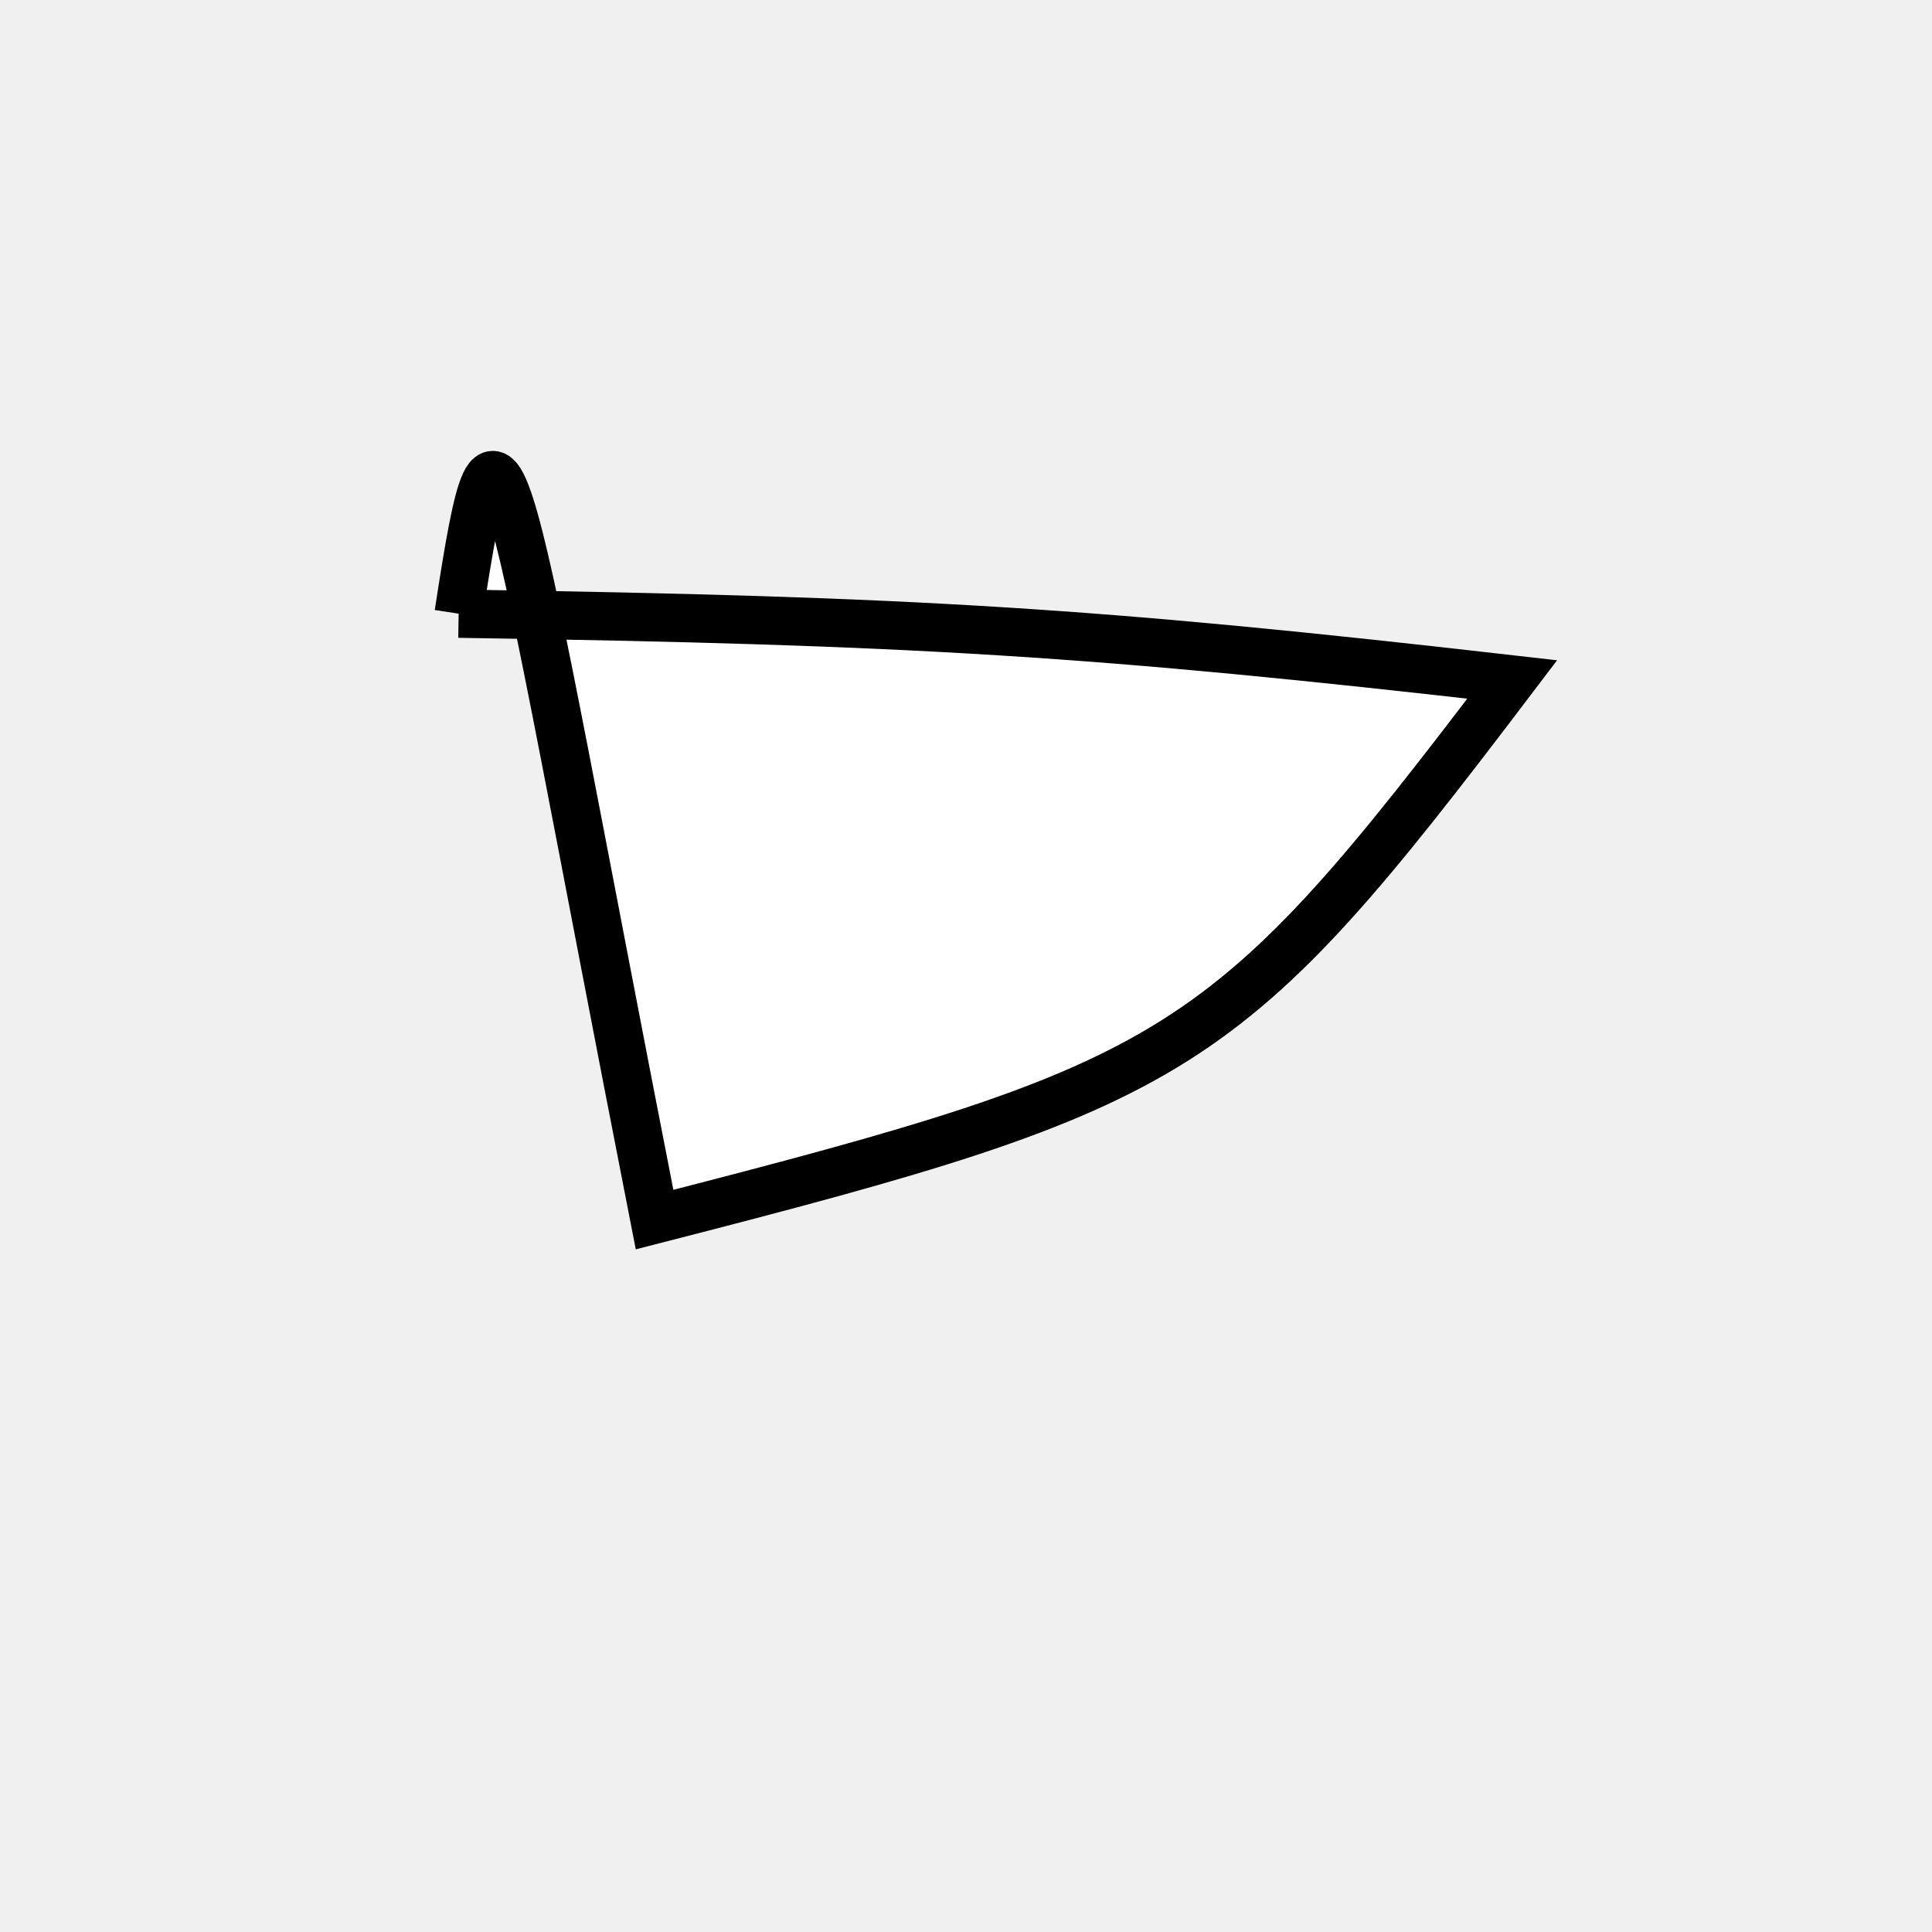
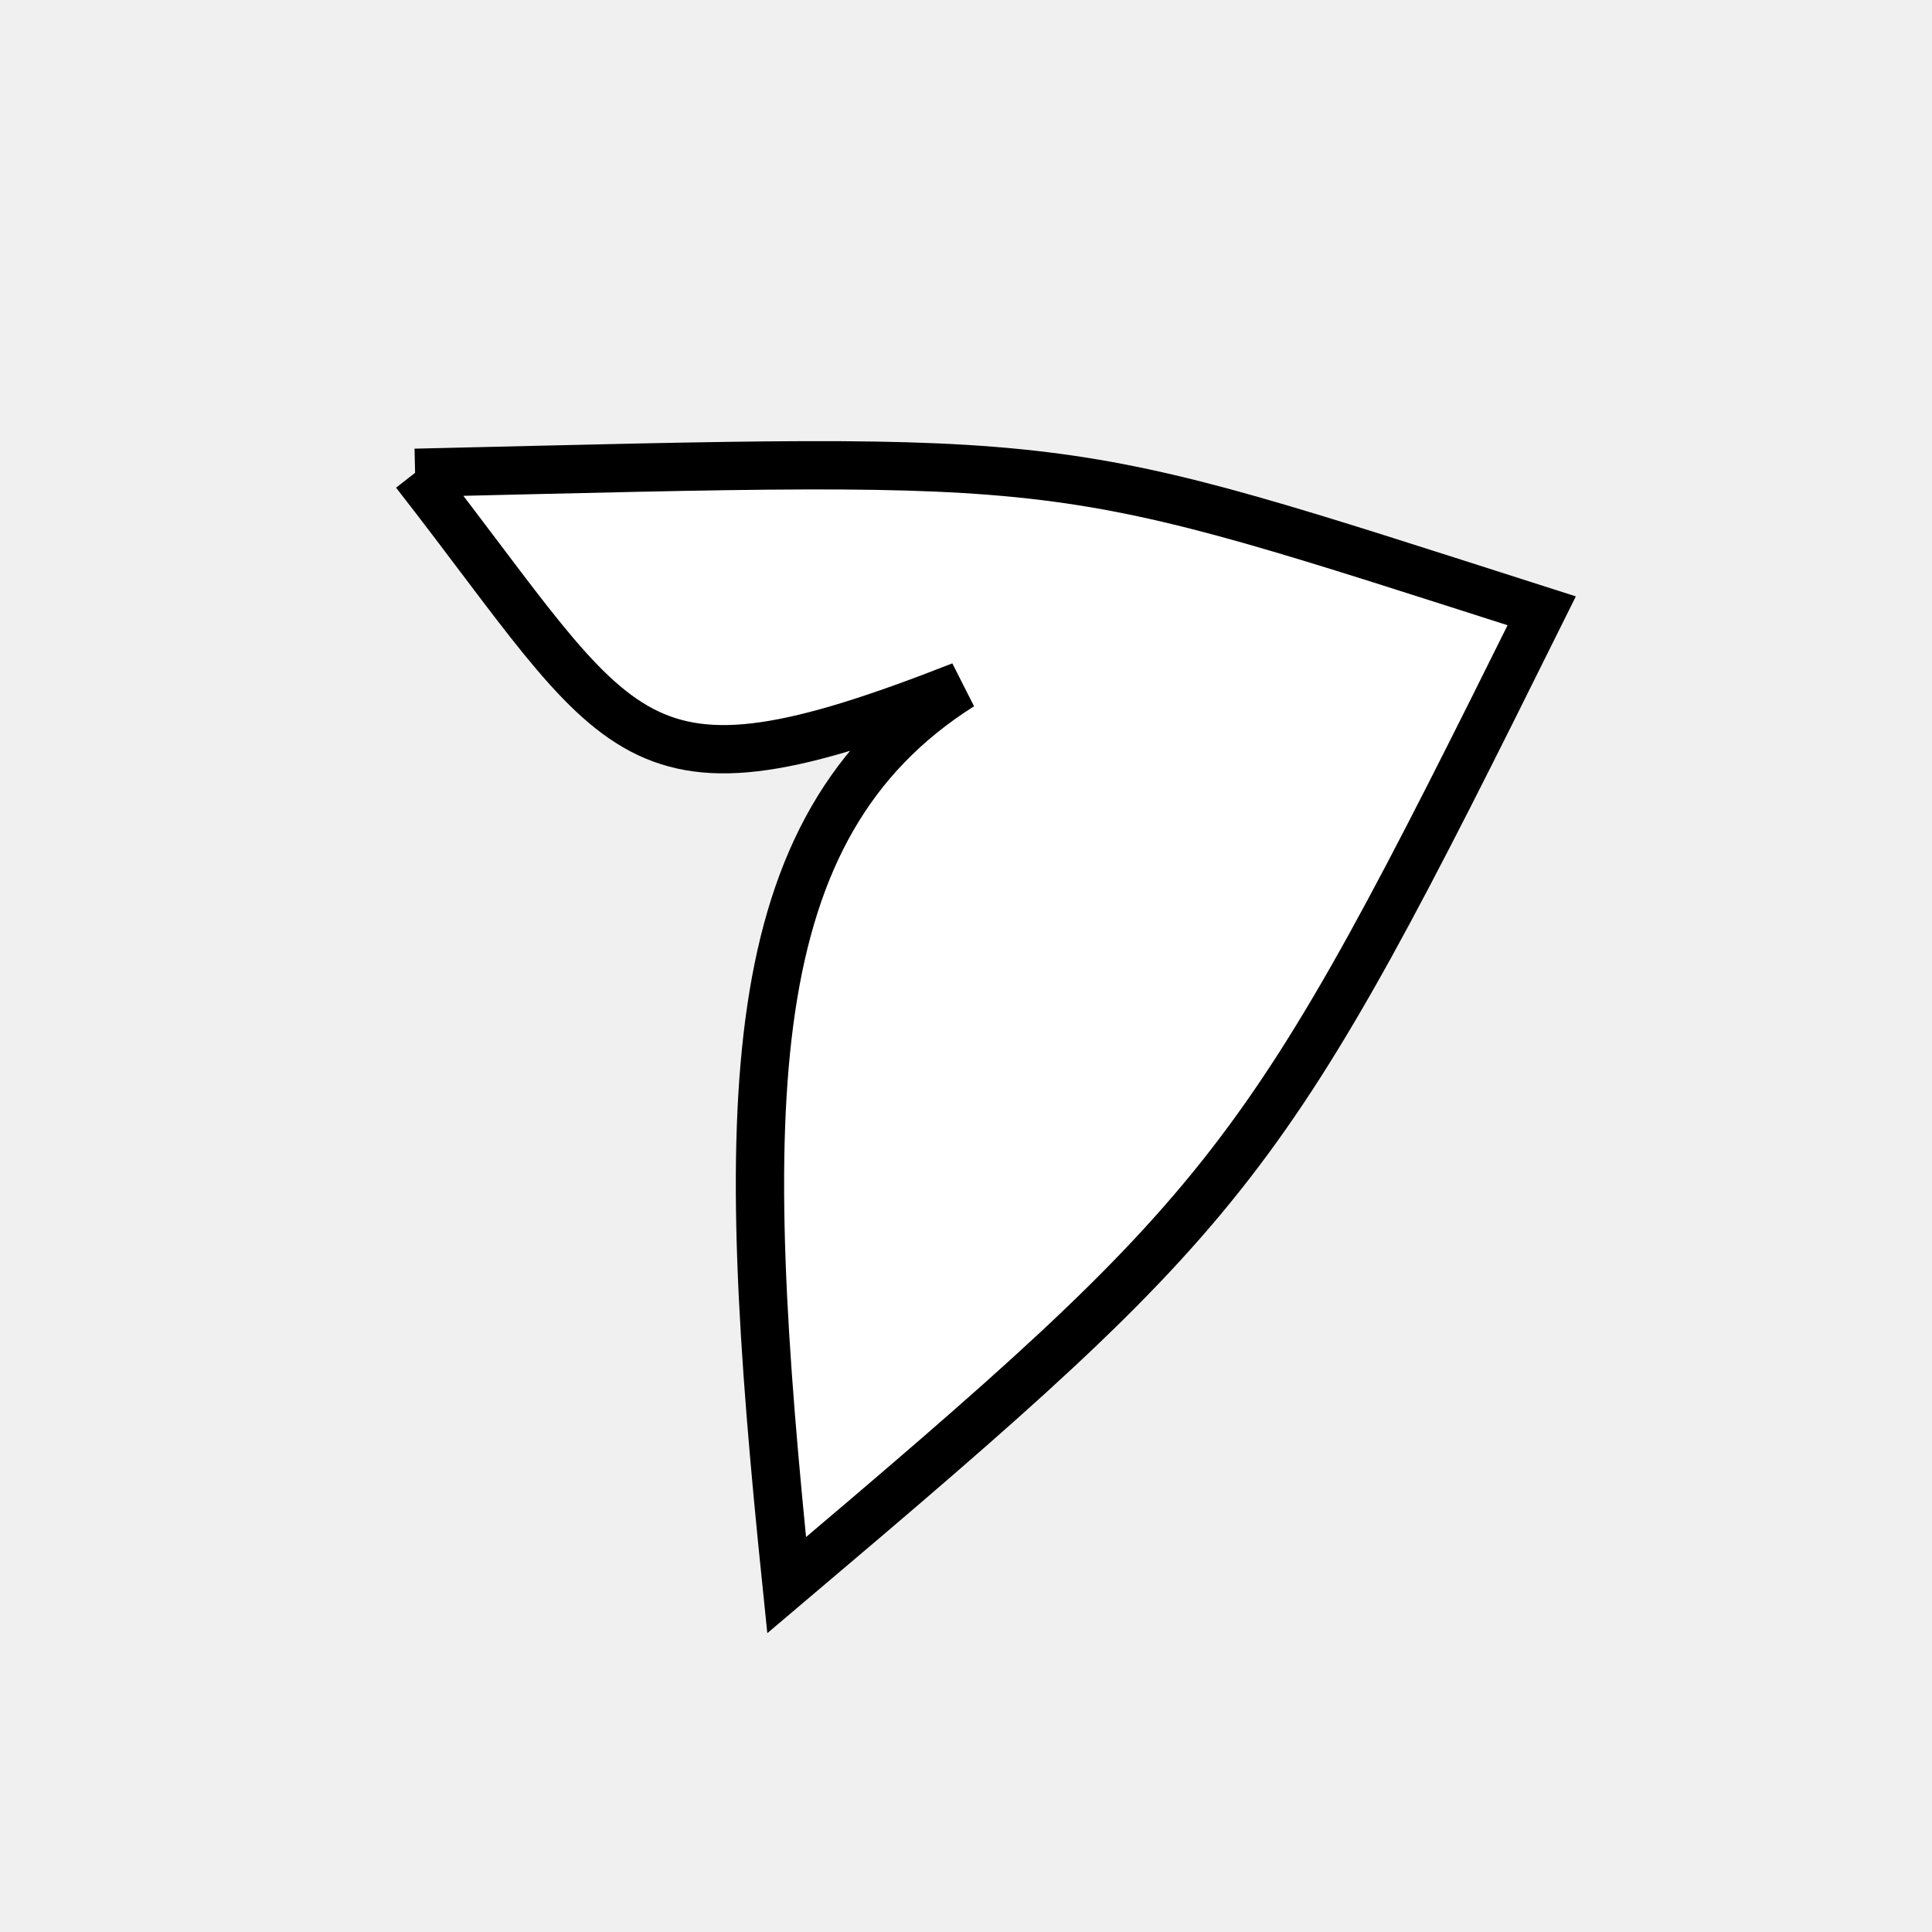
<svg xmlns="http://www.w3.org/2000/svg" width="200px" height="200px" viewBox="0 0 200 200" version="1.1">
-   <path d="M 47.478 63.527C 94.836 64.245 113.399 65.404 156.543 70.337 C 126.79 109.577 122.672 112.171 67.759 126.252 C 51.783 44.764 51.783 35.418 47.478 63.527" fill="white" stroke-dasharray="[0,0]" stroke="black" stroke-width="5" />
+   <path d="M 42.971 48.946C 112.779 47.313 107.936 46.72 159.598 63.232 C 130.828 121.234 128.433 124.324 81.433 164.097 C 76.297 114.33 76.297 85.674 99.498 70.999C 64.824 84.616 64.824 76.926 42.971 48.946" fill="white" stroke-dasharray="[0,0]" stroke="black" stroke-width="5" />
</svg>
